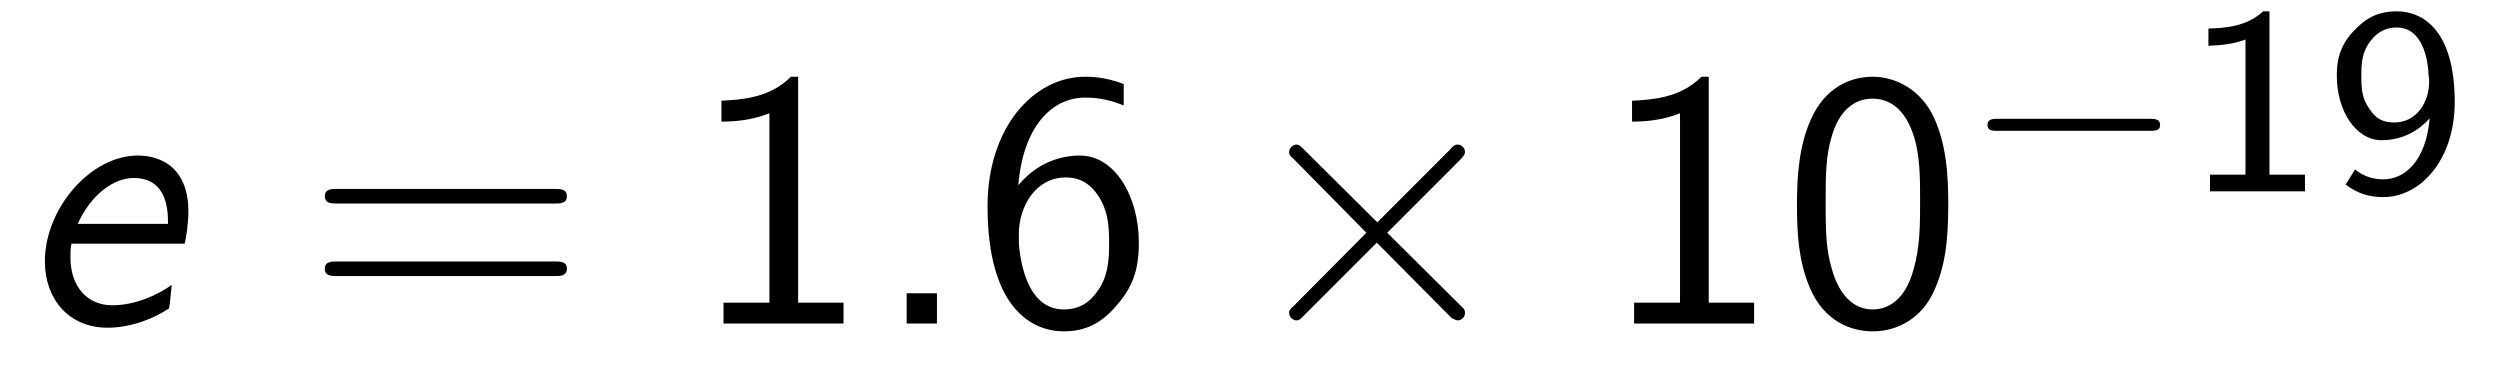
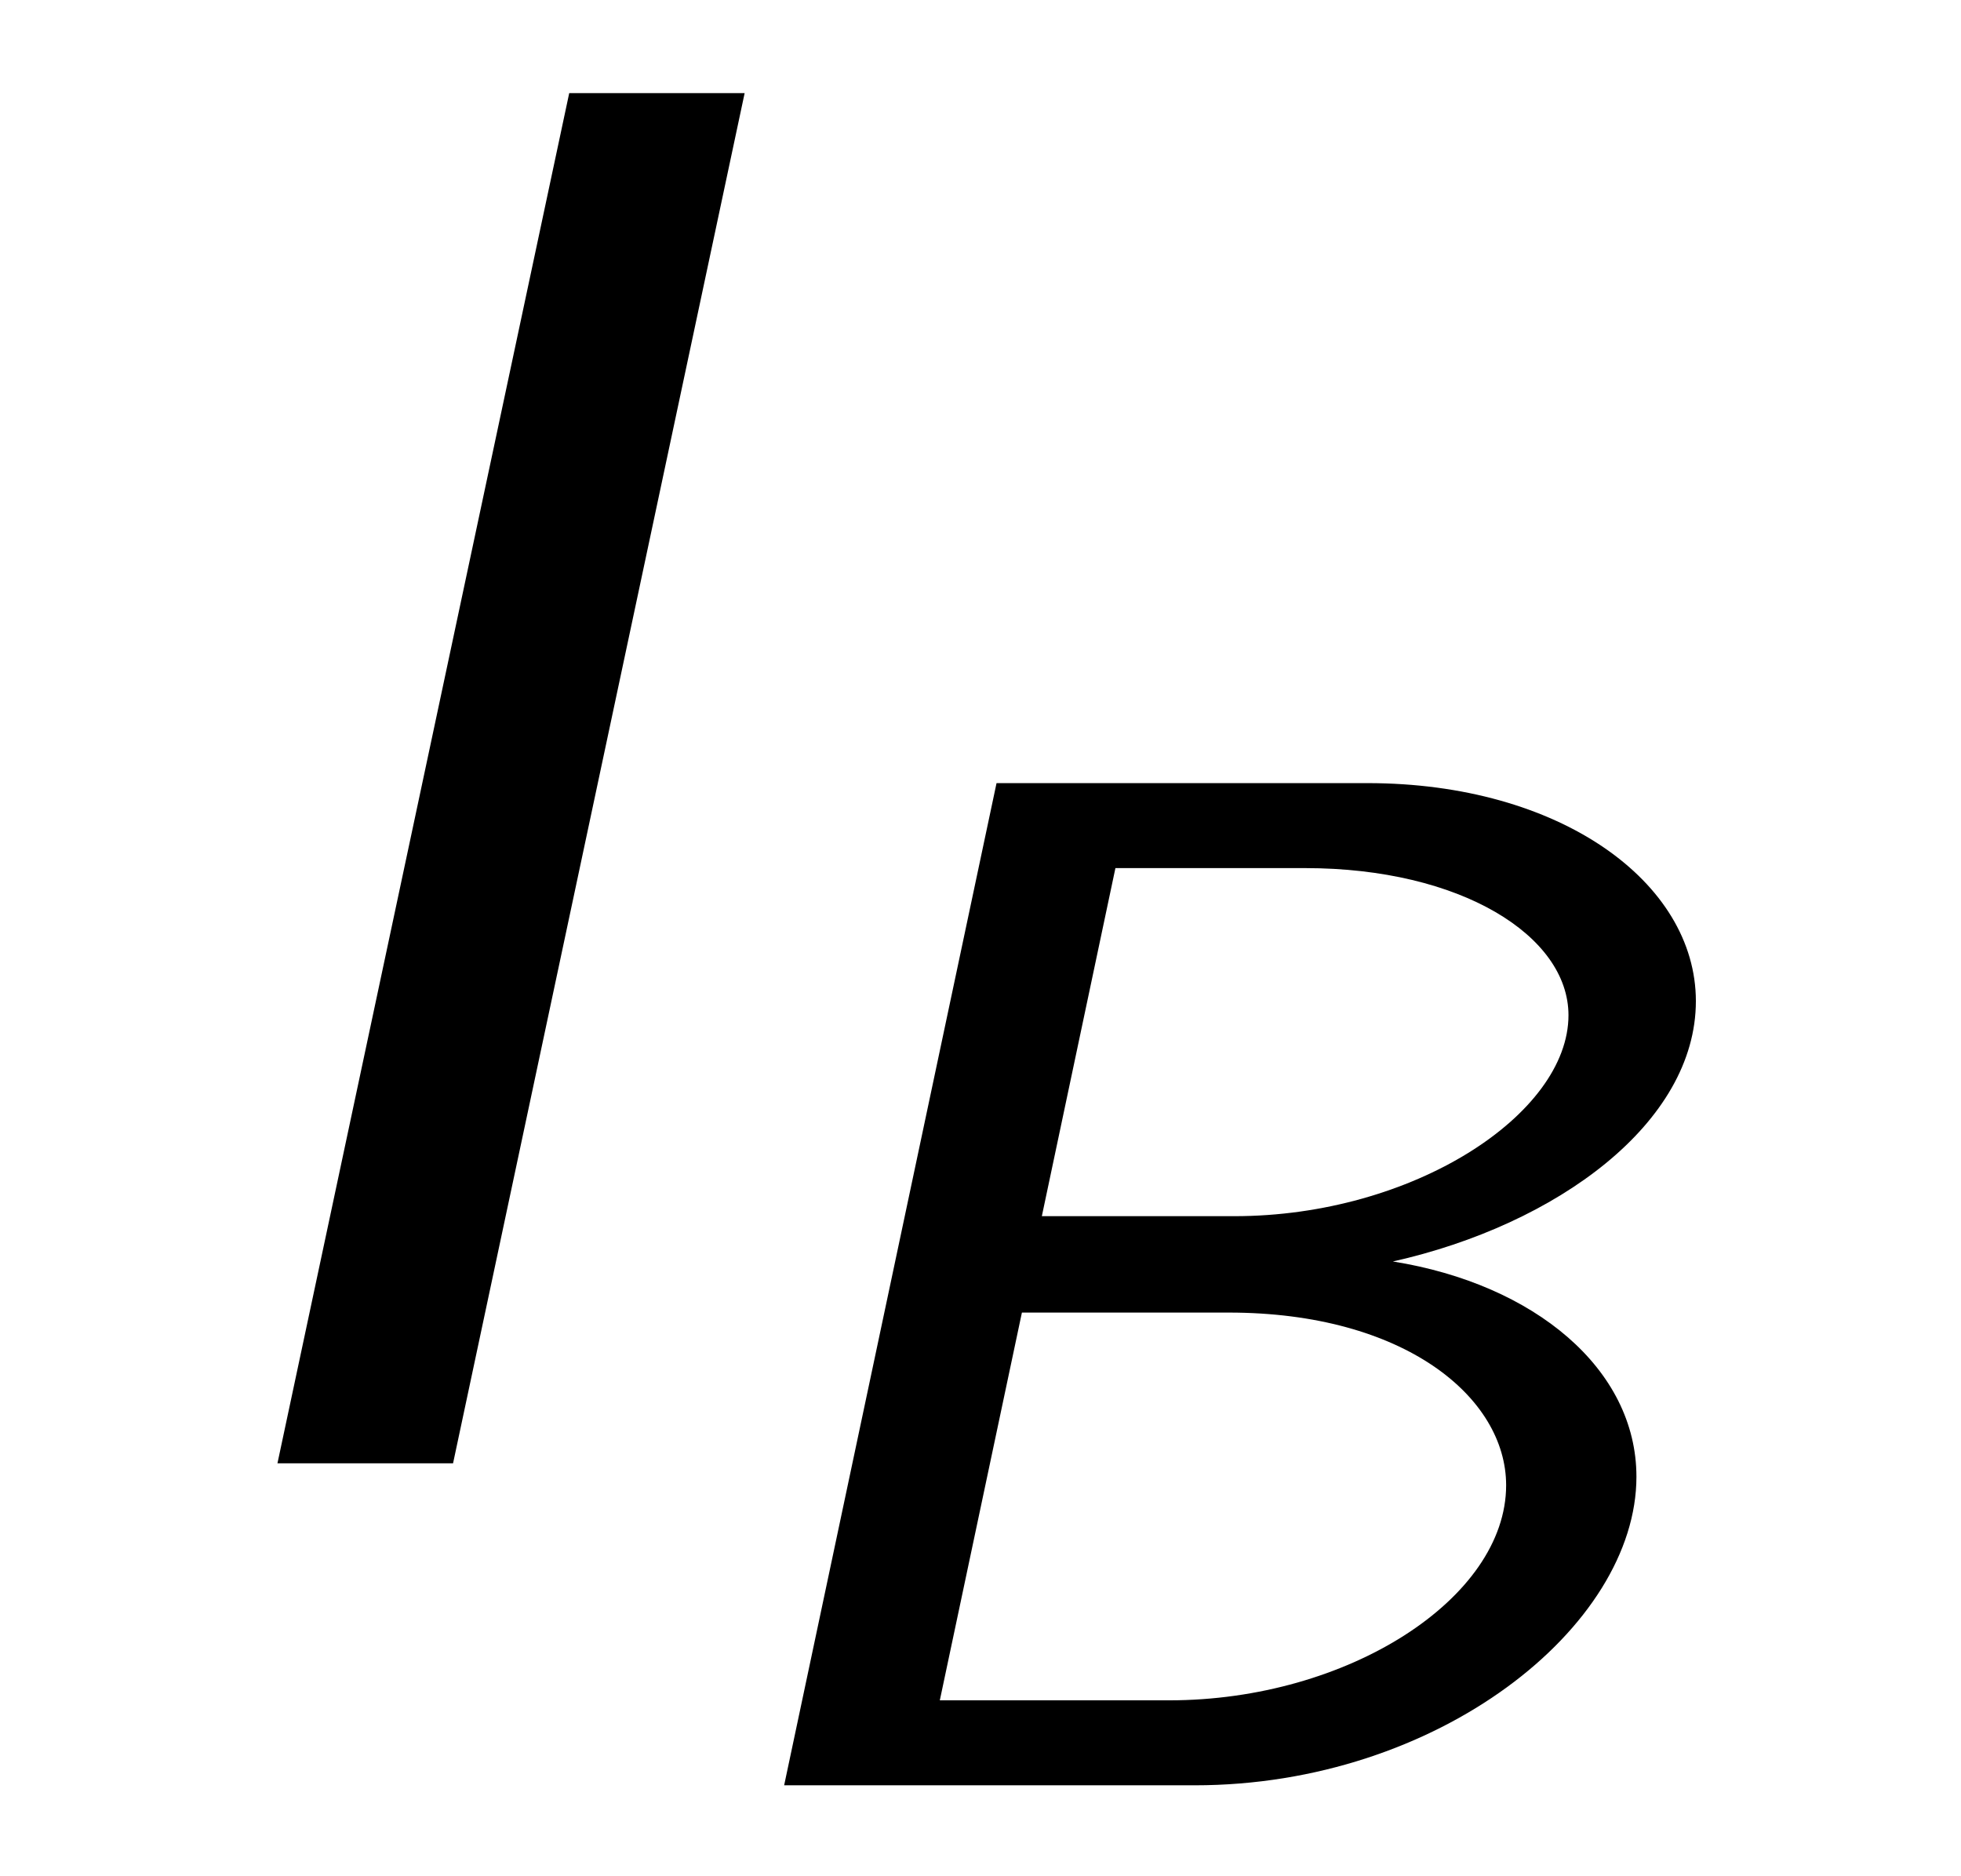
- <svg xmlns="http://www.w3.org/2000/svg" xmlns:xlink="http://www.w3.org/1999/xlink" viewBox="0 0 74.868 11.098">
+ <svg xmlns="http://www.w3.org/2000/svg" xmlns:xlink="http://www.w3.org/1999/xlink" viewBox="0 0 10.821 10.353">
  <defs>
    <g>
      <g id="glyph-0-0">
-         <path d="M 5.031 -2.391 C 5.078 -2.578 5.141 -3 5.141 -3.344 C 5.141 -3.547 5.141 -4.109 4.781 -4.547 C 4.578 -4.797 4.188 -5.031 3.625 -5.031 C 2.219 -5.031 0.844 -3.453 0.844 -1.859 C 0.844 -0.734 1.562 0.125 2.719 0.125 C 3.453 0.125 4.141 -0.172 4.562 -0.453 C 4.594 -0.594 4.625 -1 4.641 -1.156 C 4.25 -0.875 3.578 -0.547 2.859 -0.547 C 2.125 -0.547 1.609 -1.094 1.609 -1.984 C 1.609 -2.125 1.609 -2.25 1.641 -2.391 Z M 1.828 -2.984 C 2.219 -3.859 2.906 -4.359 3.5 -4.359 C 4.531 -4.359 4.531 -3.344 4.531 -2.984 Z M 1.828 -2.984 " />
+         <path d="M 3.609 -7.562 L 2.641 -7.562 L 1.031 0 L 2 0 Z M 3.609 -7.562 " />
      </g>
      <g id="glyph-1-0">
-         <path d="M 7.5 -3.594 C 7.656 -3.594 7.859 -3.594 7.859 -3.812 C 7.859 -4.031 7.656 -4.031 7.5 -4.031 L 0.969 -4.031 C 0.812 -4.031 0.609 -4.031 0.609 -3.812 C 0.609 -3.594 0.812 -3.594 0.984 -3.594 Z M 7.5 -1.422 C 7.656 -1.422 7.859 -1.422 7.859 -1.641 C 7.859 -1.859 7.656 -1.859 7.5 -1.859 L 0.984 -1.859 C 0.812 -1.859 0.609 -1.859 0.609 -1.641 C 0.609 -1.422 0.812 -1.422 0.969 -1.422 Z M 7.5 -1.422 " />
-       </g>
-       <g id="glyph-1-1">
-         <path d="M 3.266 -7.391 L 3.047 -7.391 C 2.406 -6.734 1.5 -6.703 0.969 -6.672 L 0.969 -6.047 C 1.328 -6.047 1.859 -6.078 2.406 -6.297 L 2.406 -0.625 L 1.031 -0.625 L 1.031 0 L 4.625 0 L 4.625 -0.625 L 3.266 -0.625 Z M 3.266 -7.391 " />
-       </g>
-       <g id="glyph-1-2">
-         <path d="M 1.969 -0.906 L 1.062 -0.906 L 1.062 0 L 1.969 0 Z M 1.969 -0.906 " />
-       </g>
-       <g id="glyph-1-3">
-         <path d="M 4.531 -7.172 C 3.969 -7.391 3.516 -7.391 3.375 -7.391 C 1.828 -7.391 0.453 -5.859 0.453 -3.516 C 0.453 -0.422 1.812 0.234 2.734 0.234 C 3.391 0.234 3.859 -0.016 4.281 -0.5 C 4.781 -1.062 4.984 -1.562 4.984 -2.422 C 4.984 -3.812 4.266 -5.031 3.219 -5.031 C 2.875 -5.031 2.047 -4.953 1.375 -4.141 C 1.516 -5.891 2.375 -6.766 3.375 -6.766 C 3.797 -6.766 4.141 -6.688 4.531 -6.531 Z M 1.391 -2.391 C 1.391 -2.547 1.391 -2.562 1.391 -2.688 C 1.391 -3.5 1.891 -4.375 2.797 -4.375 C 3.312 -4.375 3.625 -4.094 3.844 -3.703 C 4.062 -3.297 4.094 -2.906 4.094 -2.422 C 4.094 -2.047 4.094 -1.547 3.828 -1.094 C 3.641 -0.797 3.359 -0.422 2.734 -0.422 C 1.578 -0.422 1.422 -2.031 1.391 -2.391 Z M 1.391 -2.391 " />
-       </g>
-       <g id="glyph-1-4">
-         <path d="M 4.984 -3.562 C 4.984 -4.422 4.938 -5.438 4.484 -6.312 C 4.031 -7.125 3.281 -7.391 2.719 -7.391 C 2.078 -7.391 1.312 -7.094 0.875 -6.125 C 0.516 -5.328 0.453 -4.422 0.453 -3.562 C 0.453 -2.688 0.5 -1.891 0.828 -1.094 C 1.266 -0.047 2.094 0.234 2.719 0.234 C 3.516 0.234 4.203 -0.203 4.547 -0.953 C 4.875 -1.672 4.984 -2.391 4.984 -3.562 Z M 2.719 -0.422 C 2.156 -0.422 1.719 -0.844 1.5 -1.625 C 1.312 -2.25 1.312 -2.828 1.312 -3.688 C 1.312 -4.375 1.312 -5.031 1.5 -5.625 C 1.562 -5.828 1.828 -6.734 2.719 -6.734 C 3.562 -6.734 3.844 -5.906 3.922 -5.703 C 4.141 -5.094 4.141 -4.359 4.141 -3.688 C 4.141 -2.969 4.141 -2.281 3.938 -1.594 C 3.656 -0.594 3.078 -0.422 2.719 -0.422 Z M 2.719 -0.422 " />
-       </g>
-       <g id="glyph-2-0">
-         <path d="M 4.25 -3.031 L 2.062 -5.203 C 1.938 -5.328 1.906 -5.359 1.828 -5.359 C 1.719 -5.359 1.609 -5.25 1.609 -5.141 C 1.609 -5.062 1.625 -5.031 1.75 -4.922 L 3.922 -2.719 L 1.75 -0.531 C 1.625 -0.422 1.609 -0.391 1.609 -0.312 C 1.609 -0.203 1.719 -0.094 1.828 -0.094 C 1.906 -0.094 1.938 -0.125 2.062 -0.25 L 4.234 -2.422 L 6.484 -0.156 C 6.516 -0.156 6.594 -0.094 6.656 -0.094 C 6.781 -0.094 6.875 -0.203 6.875 -0.312 C 6.875 -0.344 6.875 -0.375 6.844 -0.438 C 6.828 -0.453 5.094 -2.172 4.547 -2.719 L 6.547 -4.719 C 6.594 -4.781 6.766 -4.922 6.812 -5 C 6.828 -5.016 6.875 -5.062 6.875 -5.141 C 6.875 -5.25 6.781 -5.359 6.656 -5.359 C 6.562 -5.359 6.516 -5.312 6.406 -5.188 Z M 4.25 -3.031 " />
-       </g>
-       <g id="glyph-3-0">
-         <path d="M 5.562 -1.812 C 5.703 -1.812 5.875 -1.812 5.875 -1.984 C 5.875 -2.172 5.703 -2.172 5.562 -2.172 L 1 -2.172 C 0.875 -2.172 0.703 -2.172 0.703 -1.984 C 0.703 -1.812 0.875 -1.812 1 -1.812 Z M 5.562 -1.812 " />
-       </g>
-       <g id="glyph-4-0">
-         <path d="M 2.562 -5.391 L 2.375 -5.391 C 1.859 -4.922 1.219 -4.891 0.734 -4.875 L 0.734 -4.359 C 1.047 -4.375 1.438 -4.391 1.844 -4.547 L 1.844 -0.5 L 0.781 -0.5 L 0.781 0 L 3.625 0 L 3.625 -0.5 L 2.562 -0.5 Z M 2.562 -5.391 " />
-       </g>
-       <g id="glyph-4-1">
-         <path d="M 0.609 -0.203 C 1 0.094 1.359 0.172 1.734 0.172 C 2.859 0.172 3.875 -0.953 3.875 -2.672 C 3.875 -4.844 2.906 -5.391 2.141 -5.391 C 1.438 -5.391 1.109 -5.062 0.875 -4.828 C 0.359 -4.312 0.344 -3.766 0.344 -3.453 C 0.344 -2.422 0.906 -1.531 1.688 -1.531 C 2.594 -1.531 3.078 -2.141 3.125 -2.188 C 3.016 -0.922 2.391 -0.359 1.734 -0.359 C 1.328 -0.359 1.062 -0.516 0.891 -0.656 Z M 3.094 -3.453 C 3.109 -3.406 3.109 -3.328 3.109 -3.281 C 3.109 -2.688 2.75 -2.062 2.062 -2.062 C 1.75 -2.062 1.516 -2.156 1.312 -2.484 C 1.094 -2.781 1.078 -3.094 1.078 -3.453 C 1.078 -3.766 1.078 -4.125 1.328 -4.469 C 1.5 -4.703 1.734 -4.906 2.141 -4.906 C 2.906 -4.906 3.078 -3.969 3.094 -3.453 Z M 3.094 -3.453 " />
+         <path d="M 1.969 -5.531 L 0.797 0 L 3.062 0 C 4.406 0 5.5 -0.875 5.5 -1.703 C 5.5 -2.297 4.938 -2.766 4.156 -2.891 C 5.062 -3.094 5.828 -3.656 5.828 -4.328 C 5.828 -4.984 5.078 -5.531 4.016 -5.531 Z M 2.219 -3.141 L 2.625 -5.062 L 3.672 -5.062 C 4.531 -5.062 5.125 -4.688 5.125 -4.25 C 5.125 -3.703 4.266 -3.141 3.281 -3.141 Z M 1.656 -0.469 L 2.109 -2.609 L 3.25 -2.609 C 4.219 -2.609 4.781 -2.141 4.781 -1.656 C 4.781 -1.031 3.906 -0.469 2.922 -0.469 Z M 1.656 -0.469 " />
      </g>
    </g>
  </defs>
  <g fill="rgb(0%, 0%, 0%)" fill-opacity="1">
-     <use xlink:href="#glyph-0-0" x="0.5" y="9.689" />
+     <use xlink:href="#glyph-0-0" x="0.5" y="8.076" />
  </g>
  <g fill="rgb(0%, 0%, 0%)" fill-opacity="1">
-     <use xlink:href="#glyph-1-0" x="9.118" y="9.689" />
-   </g>
-   <g fill="rgb(0%, 0%, 0%)" fill-opacity="1">
-     <use xlink:href="#glyph-1-1" x="20.636" y="9.689" />
-     <use xlink:href="#glyph-1-2" x="26.09" y="9.689" />
-     <use xlink:href="#glyph-1-3" x="29.121" y="9.689" />
-   </g>
-   <g fill="rgb(0%, 0%, 0%)" fill-opacity="1">
-     <use xlink:href="#glyph-2-0" x="36.997" y="9.689" />
-   </g>
-   <g fill="rgb(0%, 0%, 0%)" fill-opacity="1">
-     <use xlink:href="#glyph-1-1" x="47.906" y="9.689" />
-     <use xlink:href="#glyph-1-4" x="53.361" y="9.689" />
-   </g>
-   <g fill="rgb(0%, 0%, 0%)" fill-opacity="1">
-     <use xlink:href="#glyph-3-0" x="58.815" y="5.73" />
-   </g>
-   <g fill="rgb(0%, 0%, 0%)" fill-opacity="1">
-     <use xlink:href="#glyph-4-0" x="65.402" y="5.73" />
-     <use xlink:href="#glyph-4-1" x="69.637" y="5.73" />
+     <use xlink:href="#glyph-1-0" x="3.53" y="9.853" />
  </g>
</svg>
